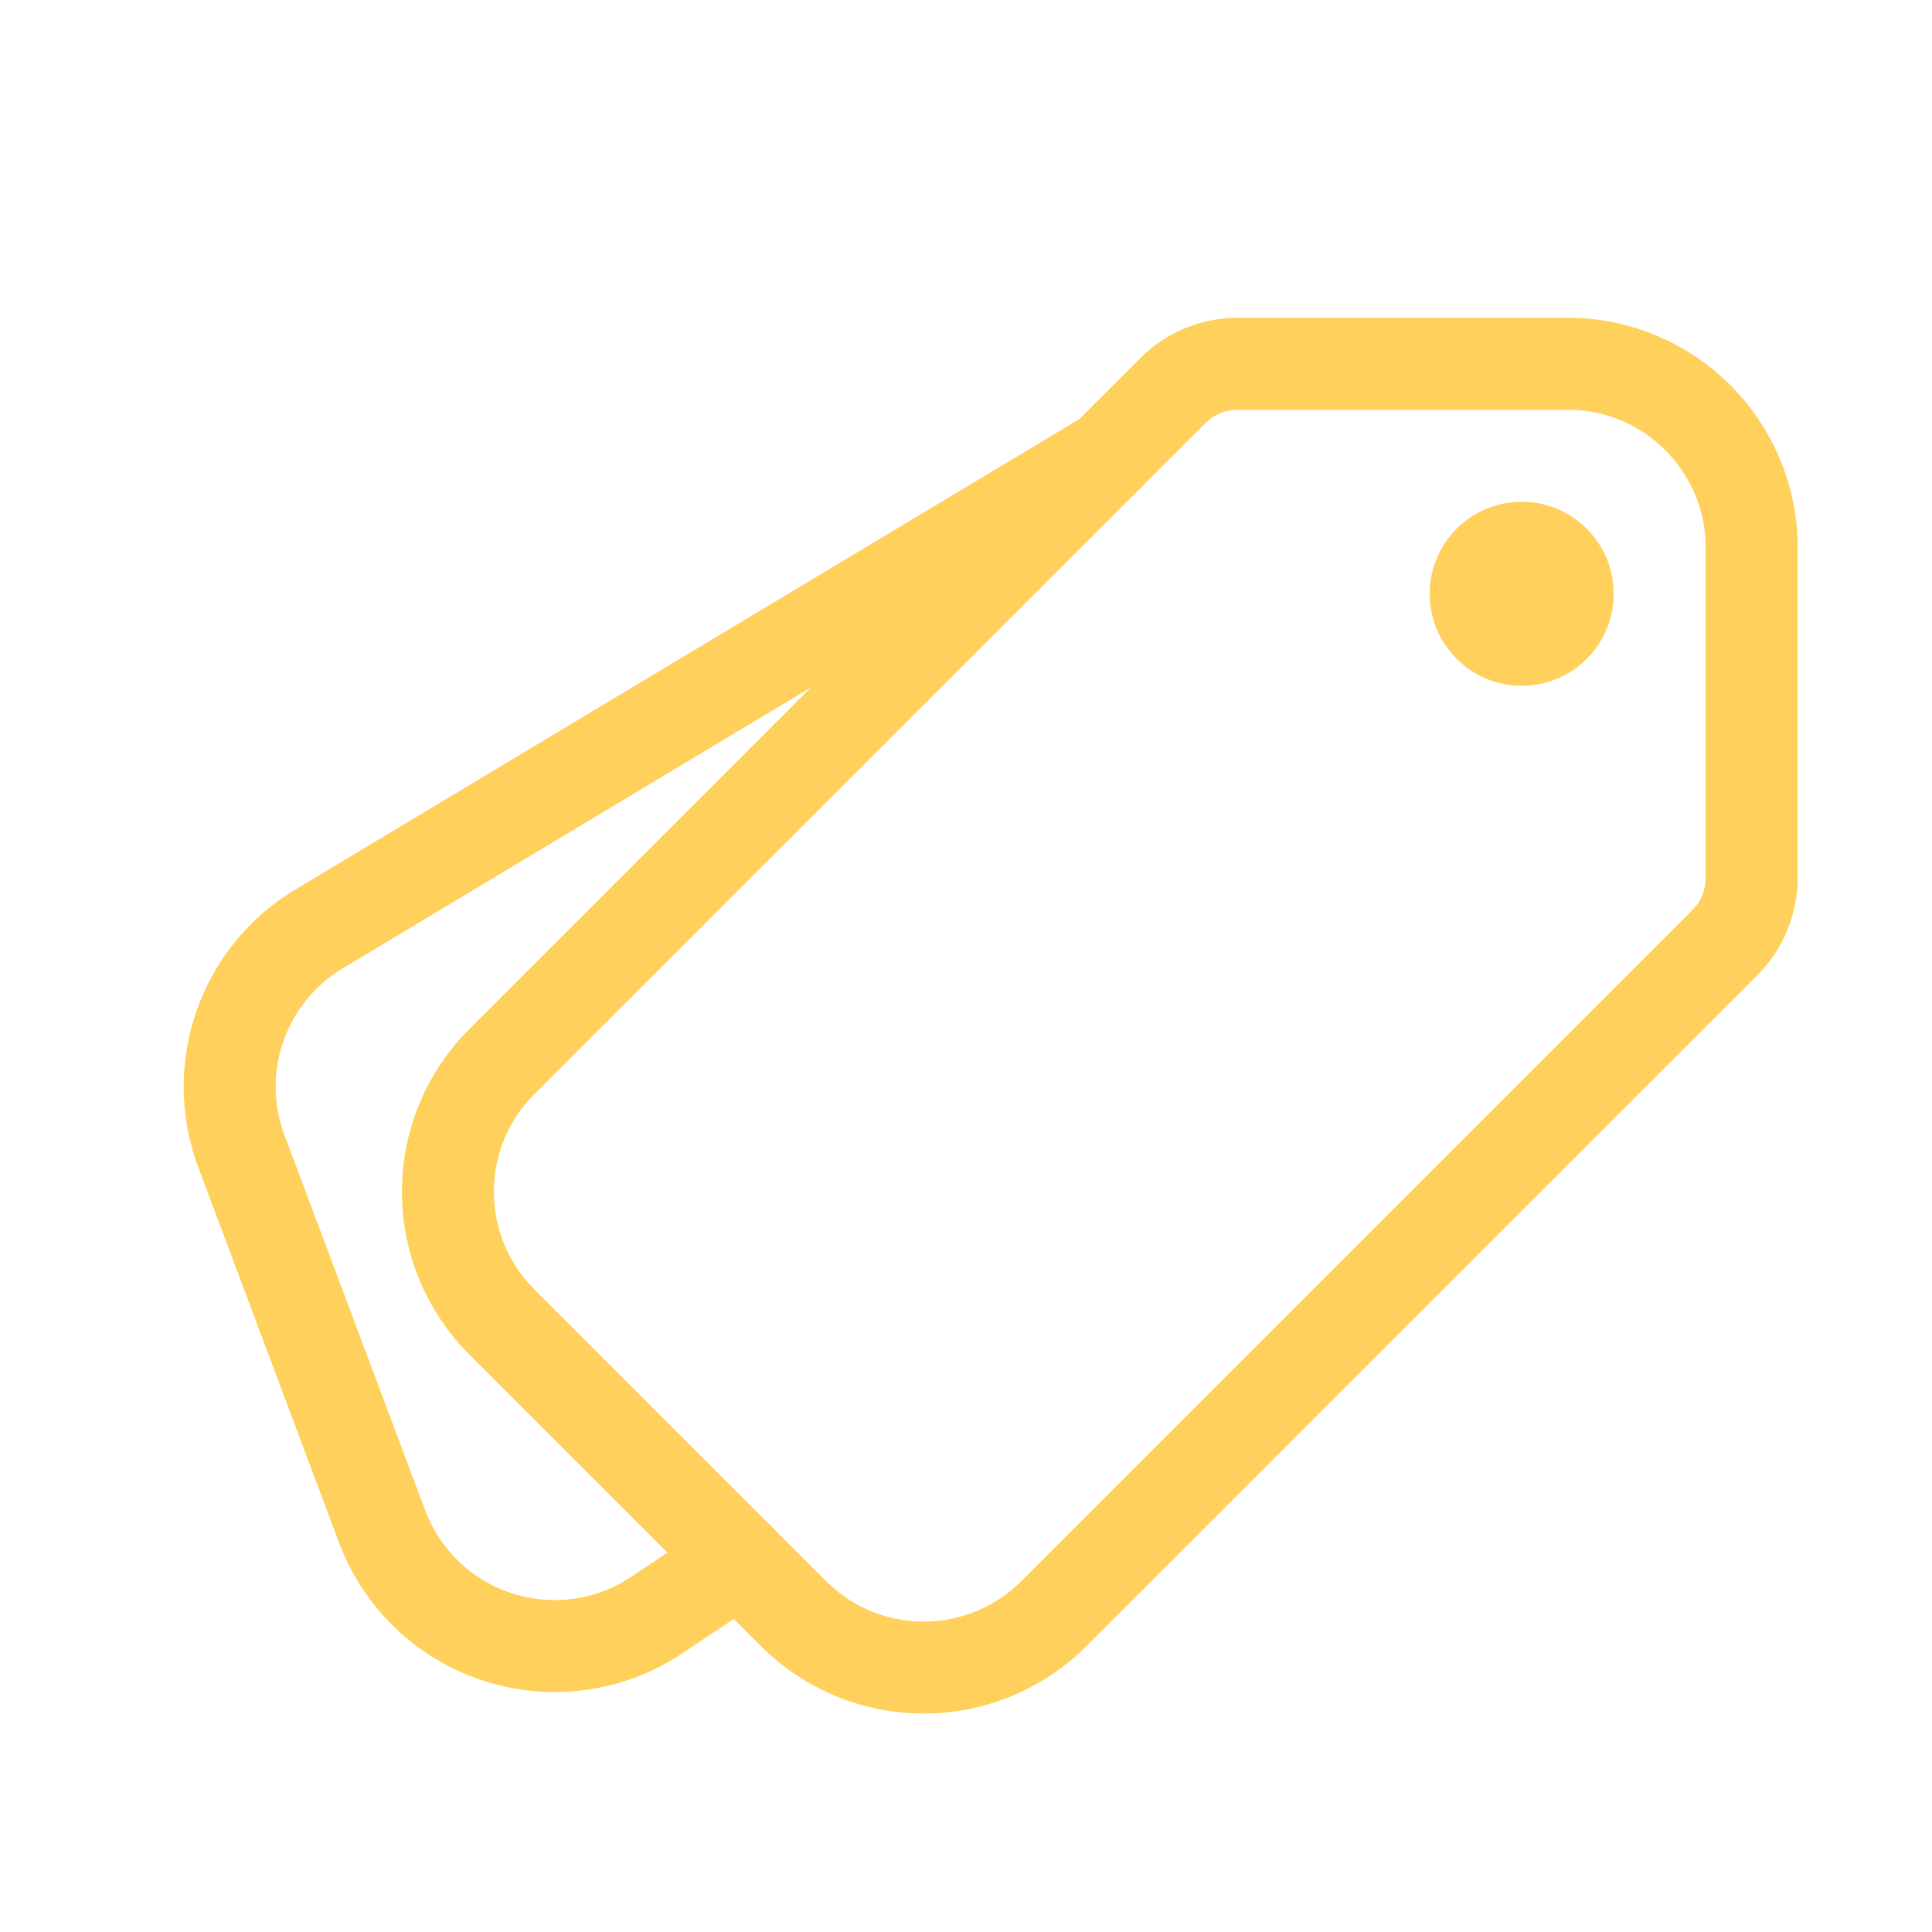
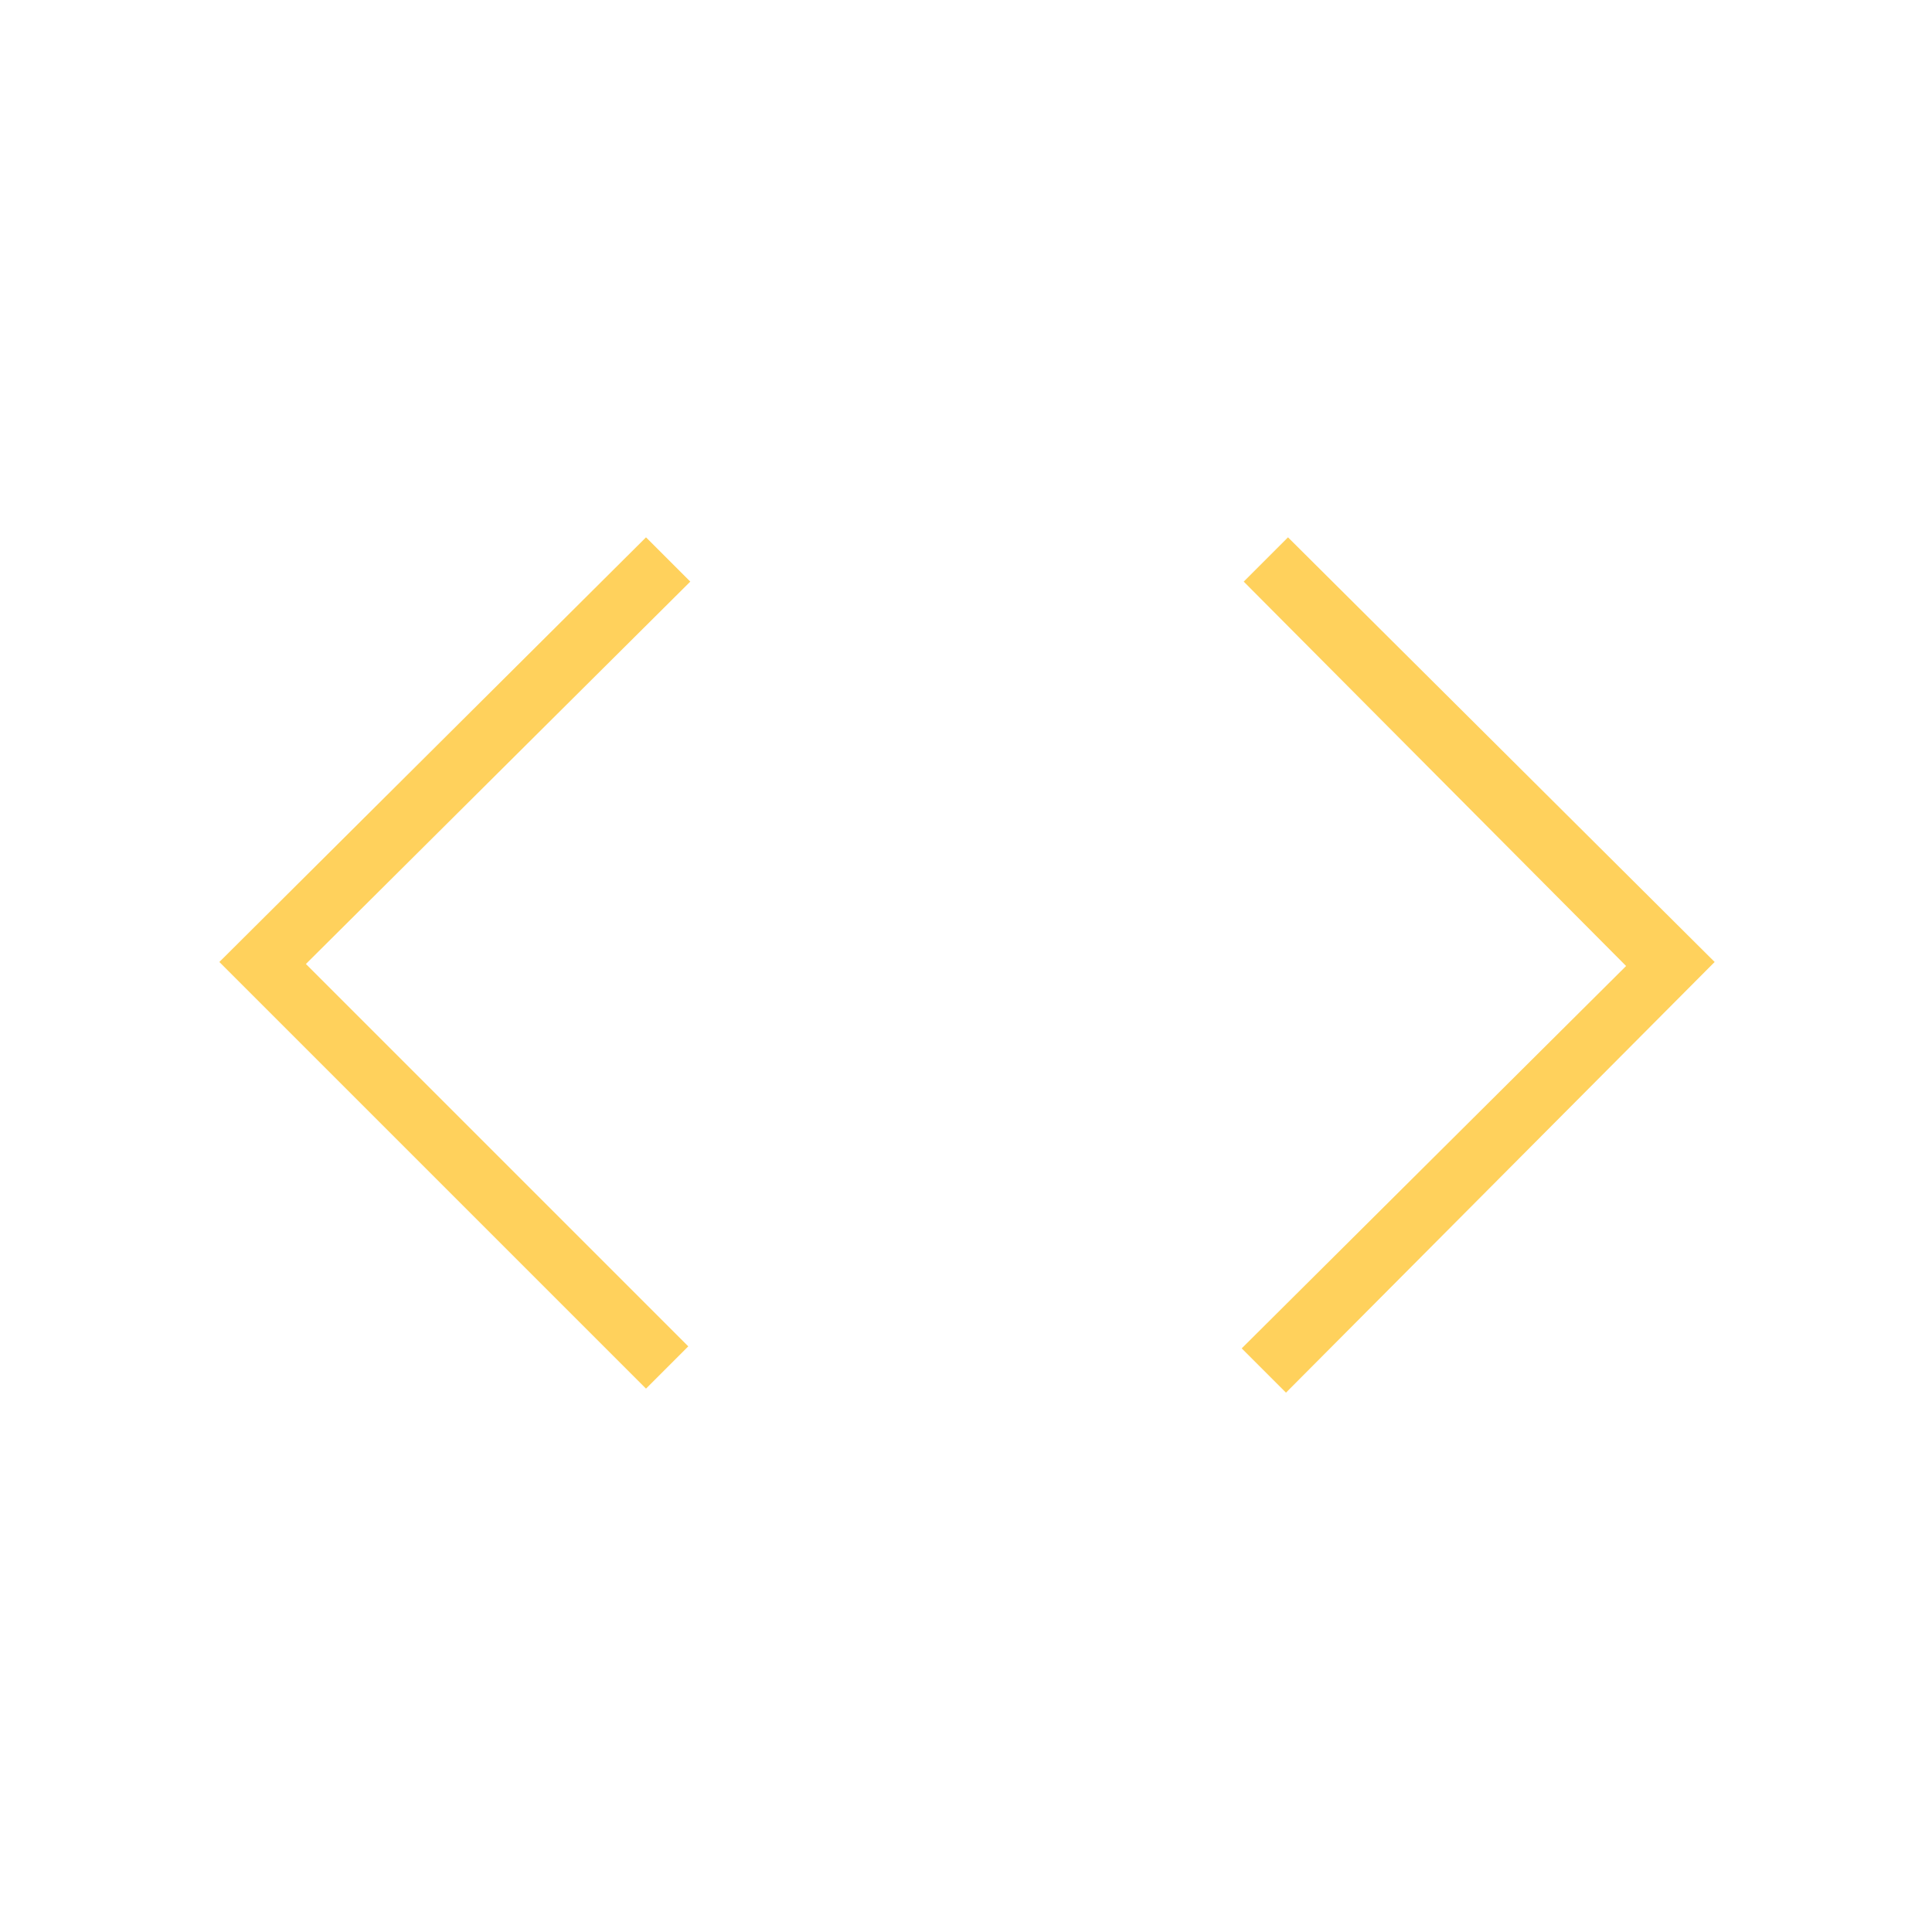
- <svg xmlns="http://www.w3.org/2000/svg" height="21" viewBox="0 0 21 21" width="21">
-   <g fill="none" fill-rule="evenodd" transform="translate(2 3)">
-     <path d="m11.454.954h3.586c1.105 0 2 .895 2 2v3.586c0 .265-.105.52-.293.707l-7.293 7.293c-.781.781-2.047.781-2.828 0l-3.172-3.172c-.781-.781-.781-2.047 0-2.828l7.293-7.293c.188-.188.442-.293.707-.293z" stroke="#FFD15C" stroke-linecap="round" stroke-linejoin="round" />
-     <path d="m6.04 13.954-.903.602c-.919.613-2.161.364-2.774-.555-.085-.127-.155-.264-.209-.407l-1.53-4.08c-.339-.904.016-1.921.844-2.417l8.571-5.143" stroke="#FFD15C" stroke-linecap="round" stroke-linejoin="round" />
-     <rect fill="#FFD15C" height="2" rx="1" width="2" x="13.54" y="2.454" />
-   </g>
+ <svg xmlns="http://www.w3.org/2000/svg" height="48" width="48" fill="#FFD15C">
+   <path d="M16.05 34.5 5.45 23.9l10.6-10.55 1.1 1.1-9.55 9.5 9.5 9.5Zm15.9.1-1.1-1.1L40.4 24l-9.5-9.55 1.1-1.1L42.6 23.9Z" />
</svg>
